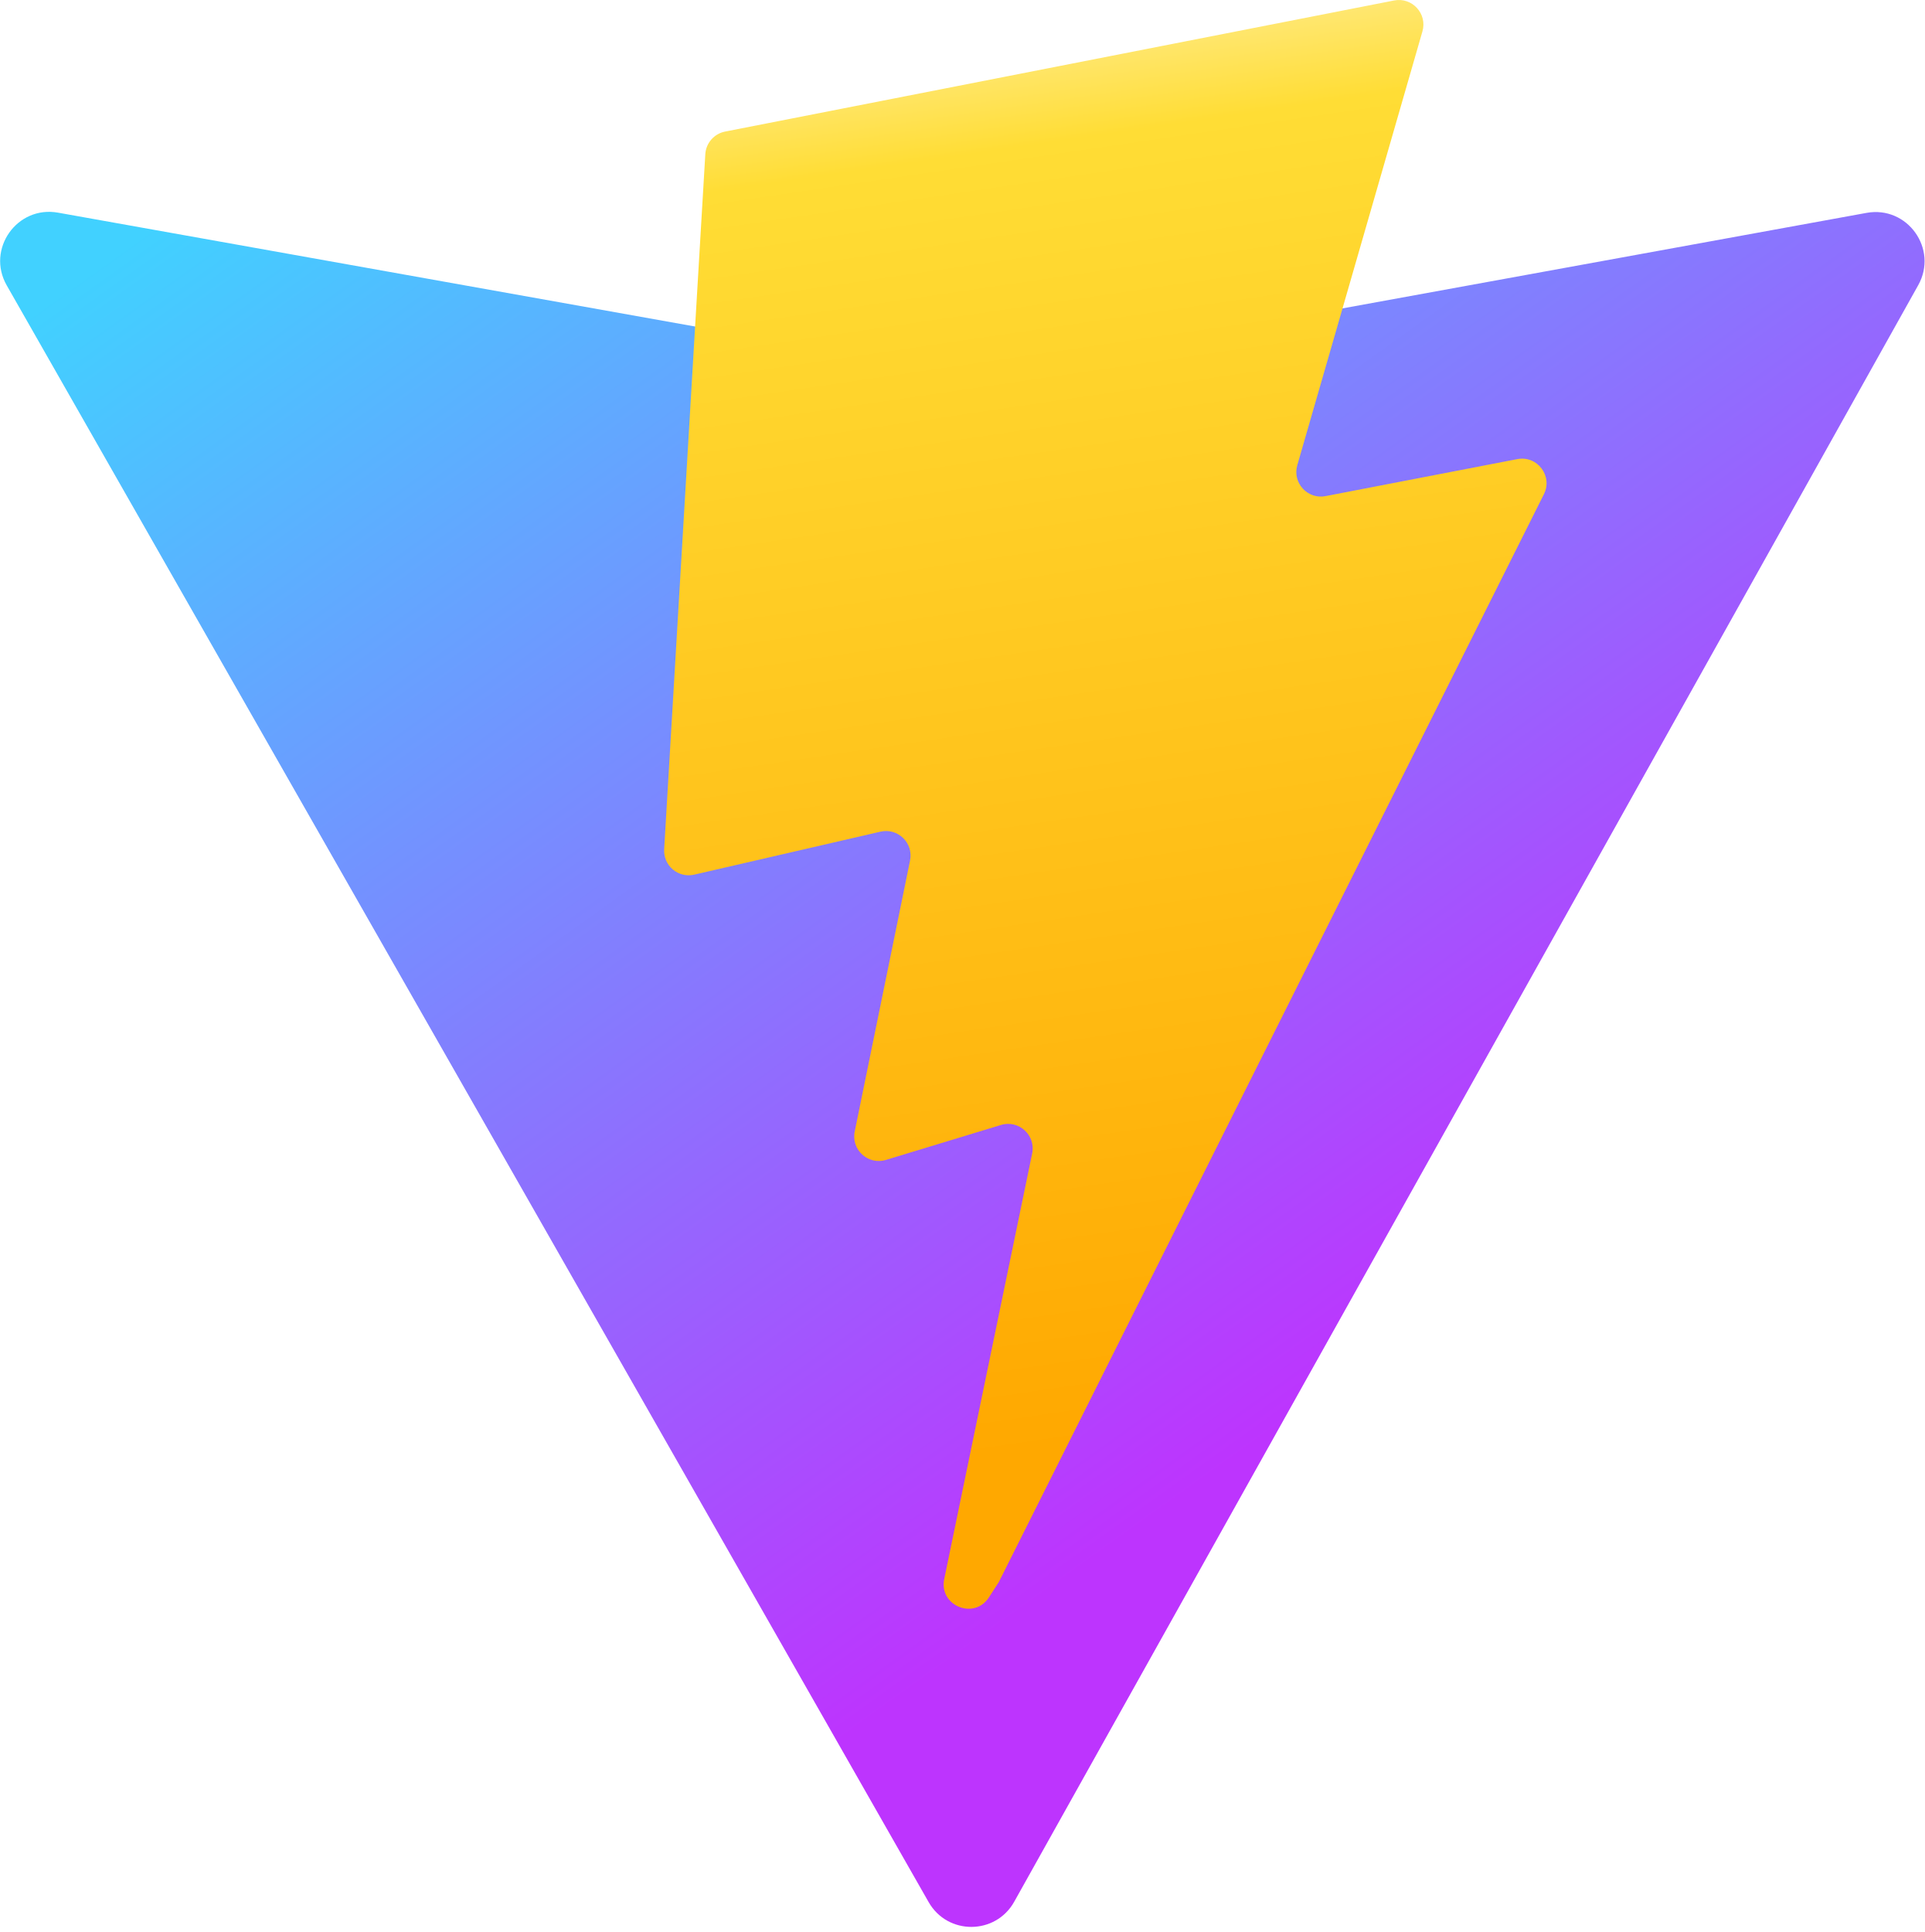
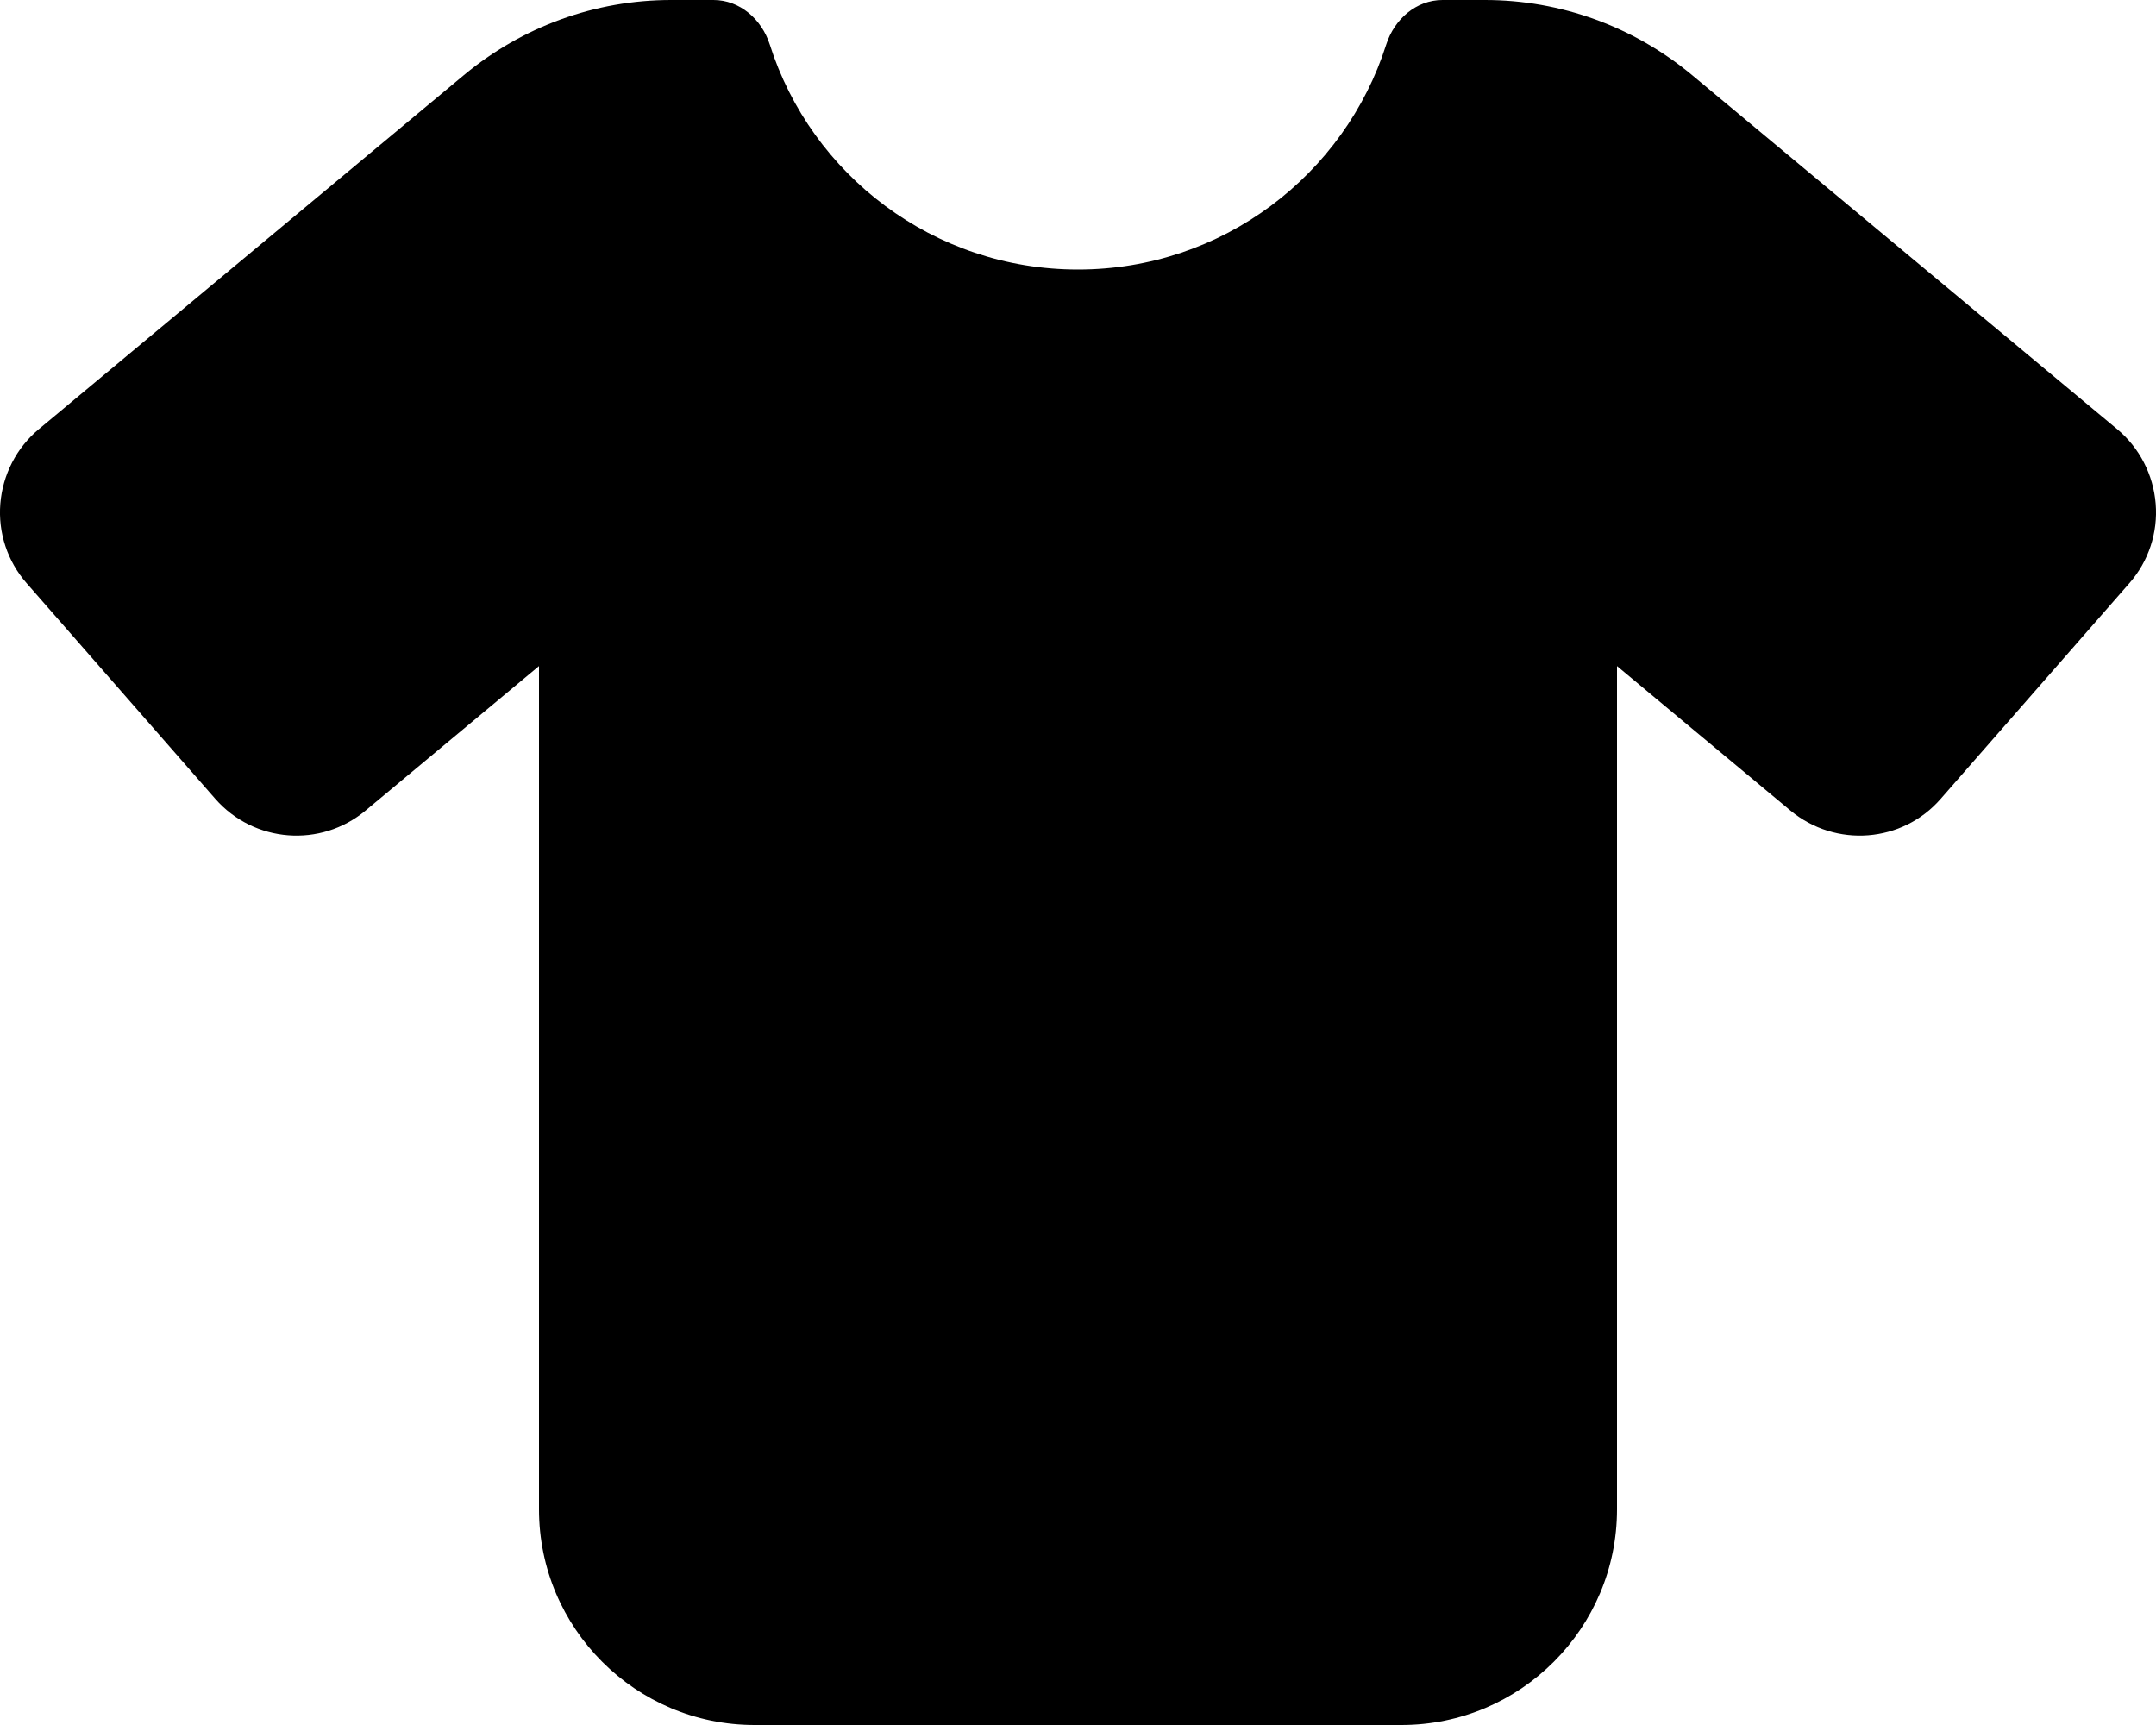
- <svg xmlns="http://www.w3.org/2000/svg" aria-hidden="true" role="img" class="iconify iconify--logos" width="31.88" height="32" preserveAspectRatio="xMidYMid meet" viewBox="0 0 256 257">
-   <defs>
-     <linearGradient id="IconifyId1813088fe1fbc01fb466" x1="-.828%" x2="57.636%" y1="7.652%" y2="78.411%">
-       <stop offset="0%" stop-color="#41D1FF" />
-       <stop offset="100%" stop-color="#BD34FE" />
-     </linearGradient>
-     <linearGradient id="IconifyId1813088fe1fbc01fb467" x1="43.376%" x2="50.316%" y1="2.242%" y2="89.03%">
-       <stop offset="0%" stop-color="#FFEA83" />
-       <stop offset="8.333%" stop-color="#FFDD35" />
-       <stop offset="100%" stop-color="#FFA800" />
-     </linearGradient>
-   </defs>
-   <path fill="url(#IconifyId1813088fe1fbc01fb466)" d="M255.153 37.938L134.897 252.976c-2.483 4.44-8.862 4.466-11.382.048L.875 37.958c-2.746-4.814 1.371-10.646 6.827-9.67l120.385 21.517a6.537 6.537 0 0 0 2.322-.004l117.867-21.483c5.438-.991 9.574 4.796 6.877 9.62Z" />
-   <path fill="url(#IconifyId1813088fe1fbc01fb467)" d="M185.432.063L96.44 17.501a3.268 3.268 0 0 0-2.634 3.014l-5.474 92.456a3.268 3.268 0 0 0 3.997 3.378l24.777-5.718c2.318-.535 4.413 1.507 3.936 3.838l-7.361 36.047c-.495 2.426 1.782 4.5 4.151 3.78l15.304-4.649c2.372-.72 4.652 1.36 4.15 3.788l-11.698 56.621c-.732 3.542 3.979 5.473 5.943 2.437l1.313-2.028l72.516-144.72c1.215-2.423-.88-5.186-3.54-4.672l-25.505 4.922c-2.396.462-4.435-1.77-3.759-4.114l16.646-57.705c.677-2.35-1.37-4.583-3.769-4.113Z" />
+ <svg xmlns="http://www.w3.org/2000/svg" height="1em" viewBox="0 0 640 512">
+   <path d="M211.8 0c7.8 0 14.3 5.7 16.7 13.2C240.8 51.9 277.1 80 320 80s79.2-28.1 91.5-66.8C413.9 5.7 420.4 0 428.2 0h12.6c22.5 0 44.2 7.9 61.5 22.3L628.5 127.4c6.6 5.5 10.7 13.5 11.4 22.1s-2.1 17.1-7.8 23.6l-56 64c-11.4 13.1-31.2 14.6-44.6 3.5L480 197.7V448c0 35.3-28.7 64-64 64H224c-35.3 0-64-28.7-64-64V197.7l-51.5 42.9c-13.3 11.1-33.1 9.6-44.6-3.5l-56-64c-5.7-6.5-8.5-15-7.8-23.6s4.8-16.6 11.4-22.1L137.7 22.3C155 7.9 176.7 0 199.2 0h12.6z" />
</svg>
